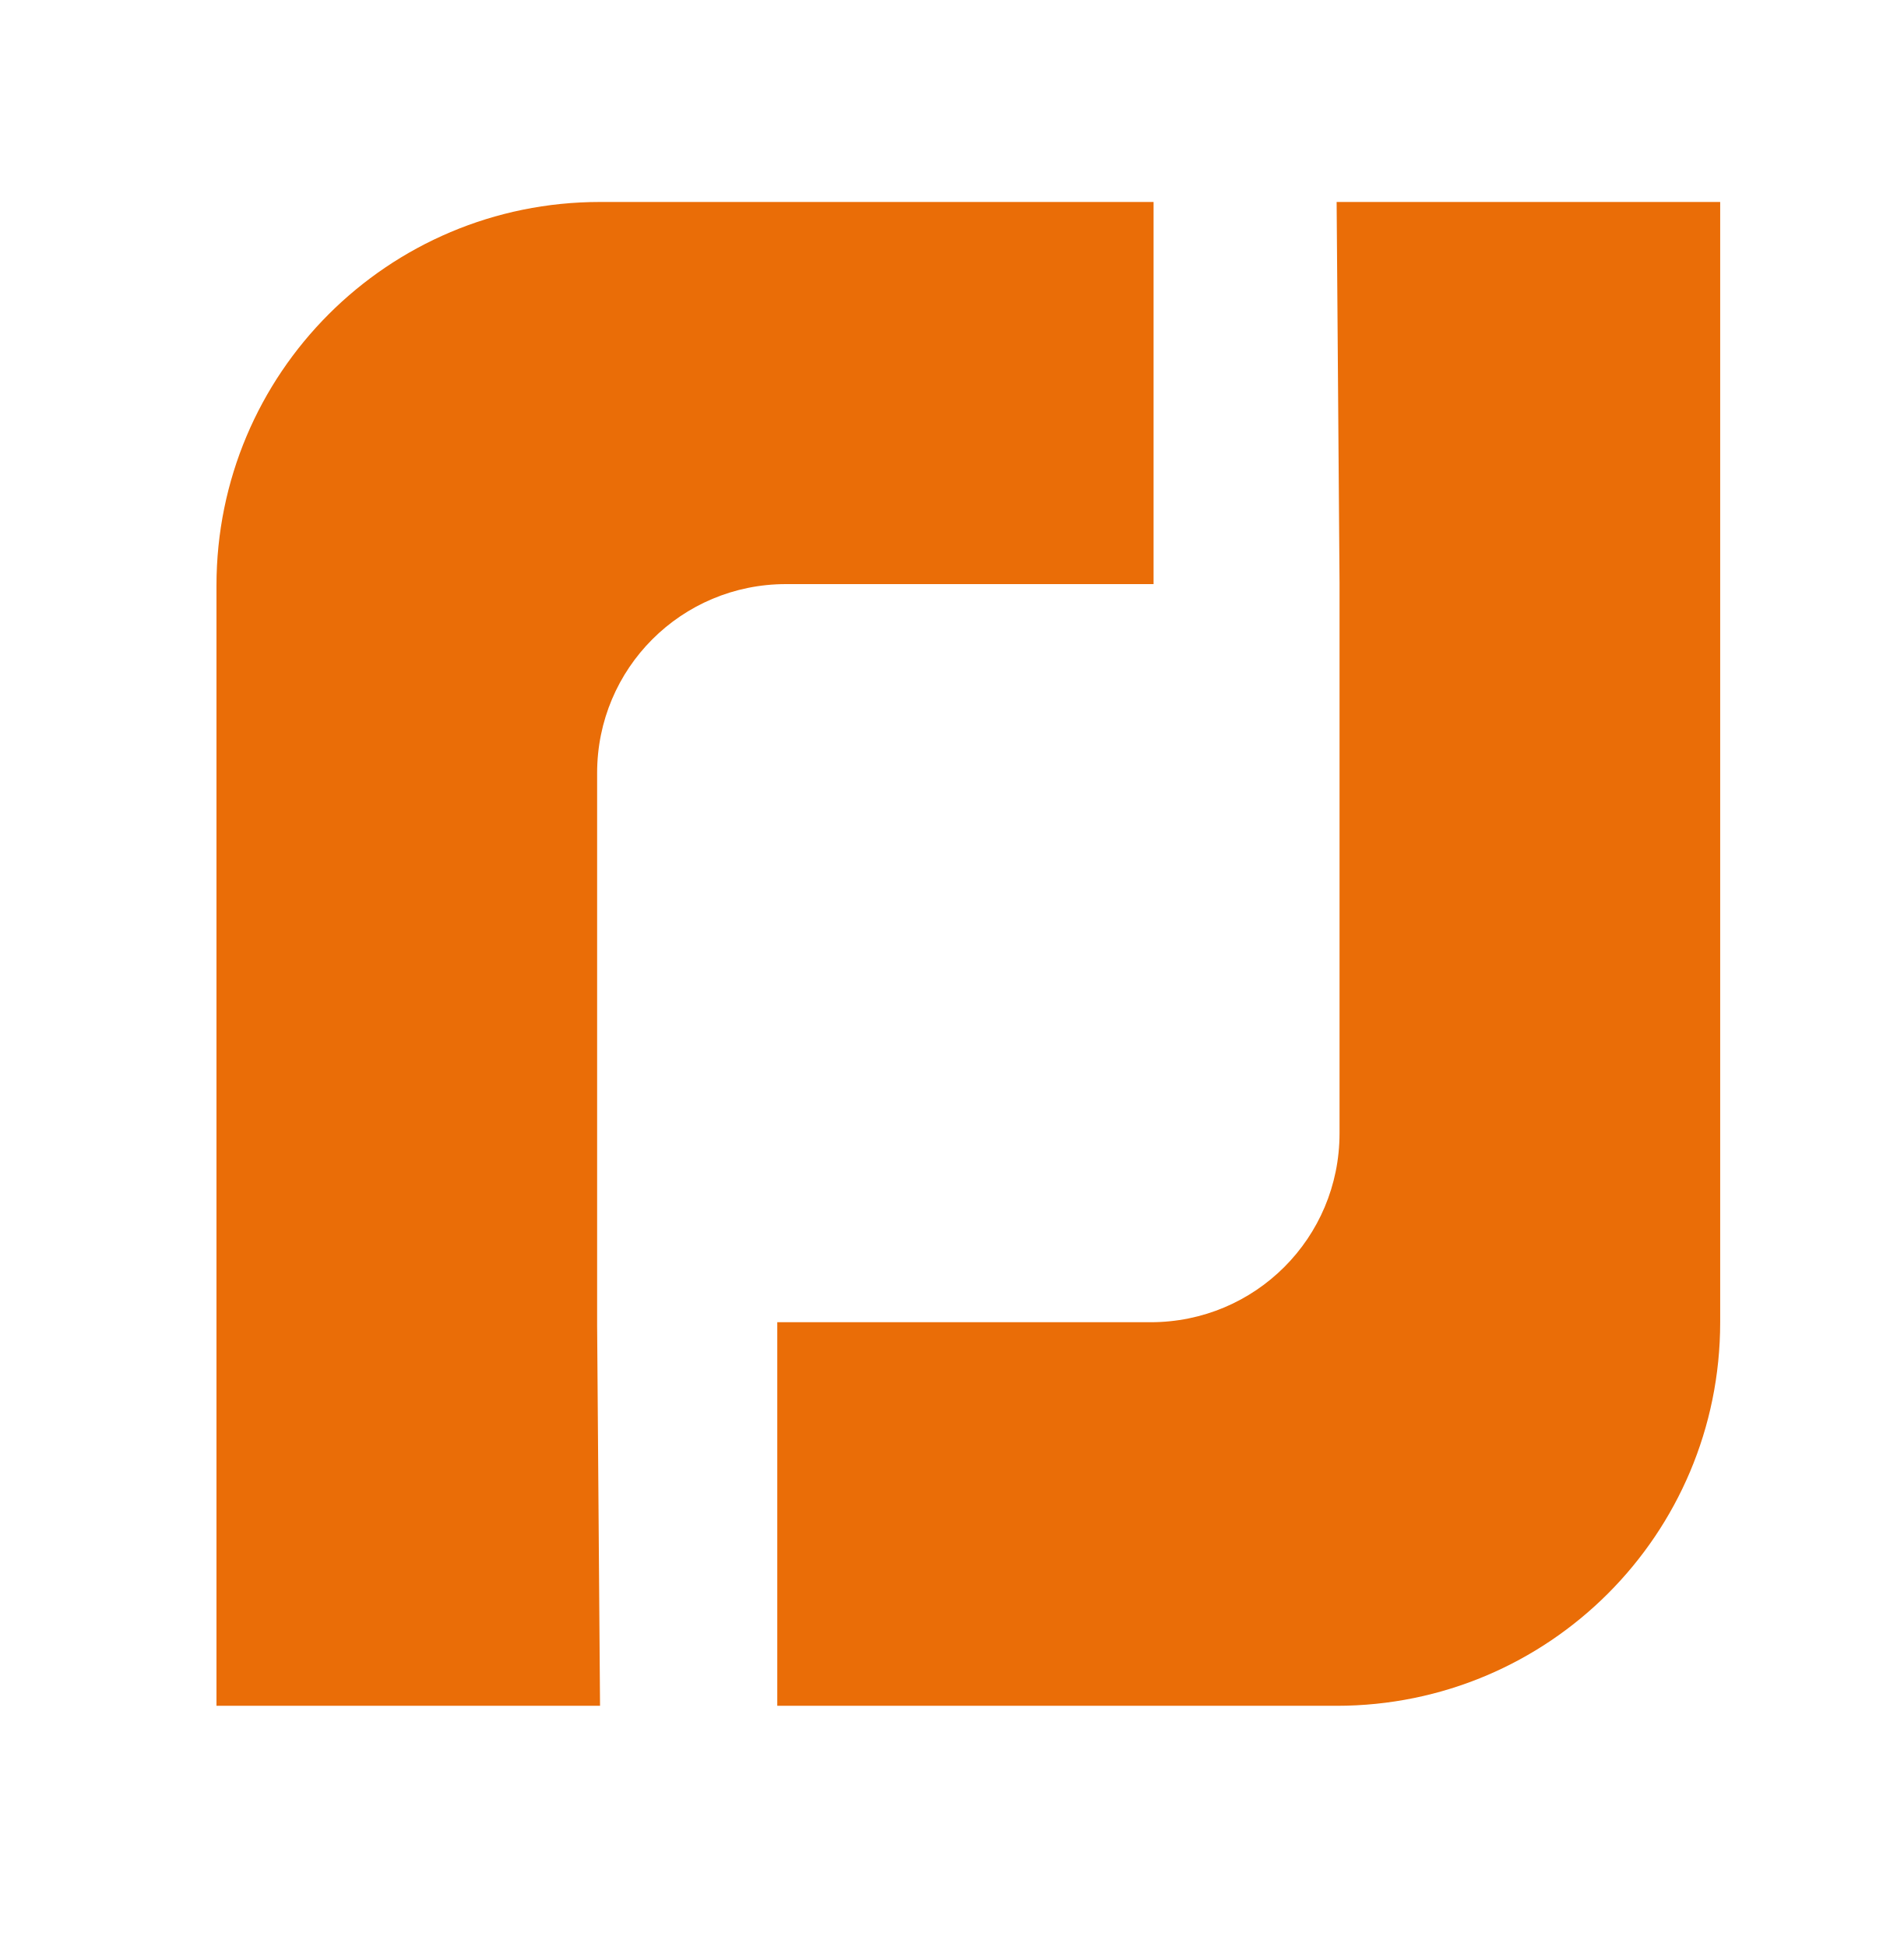
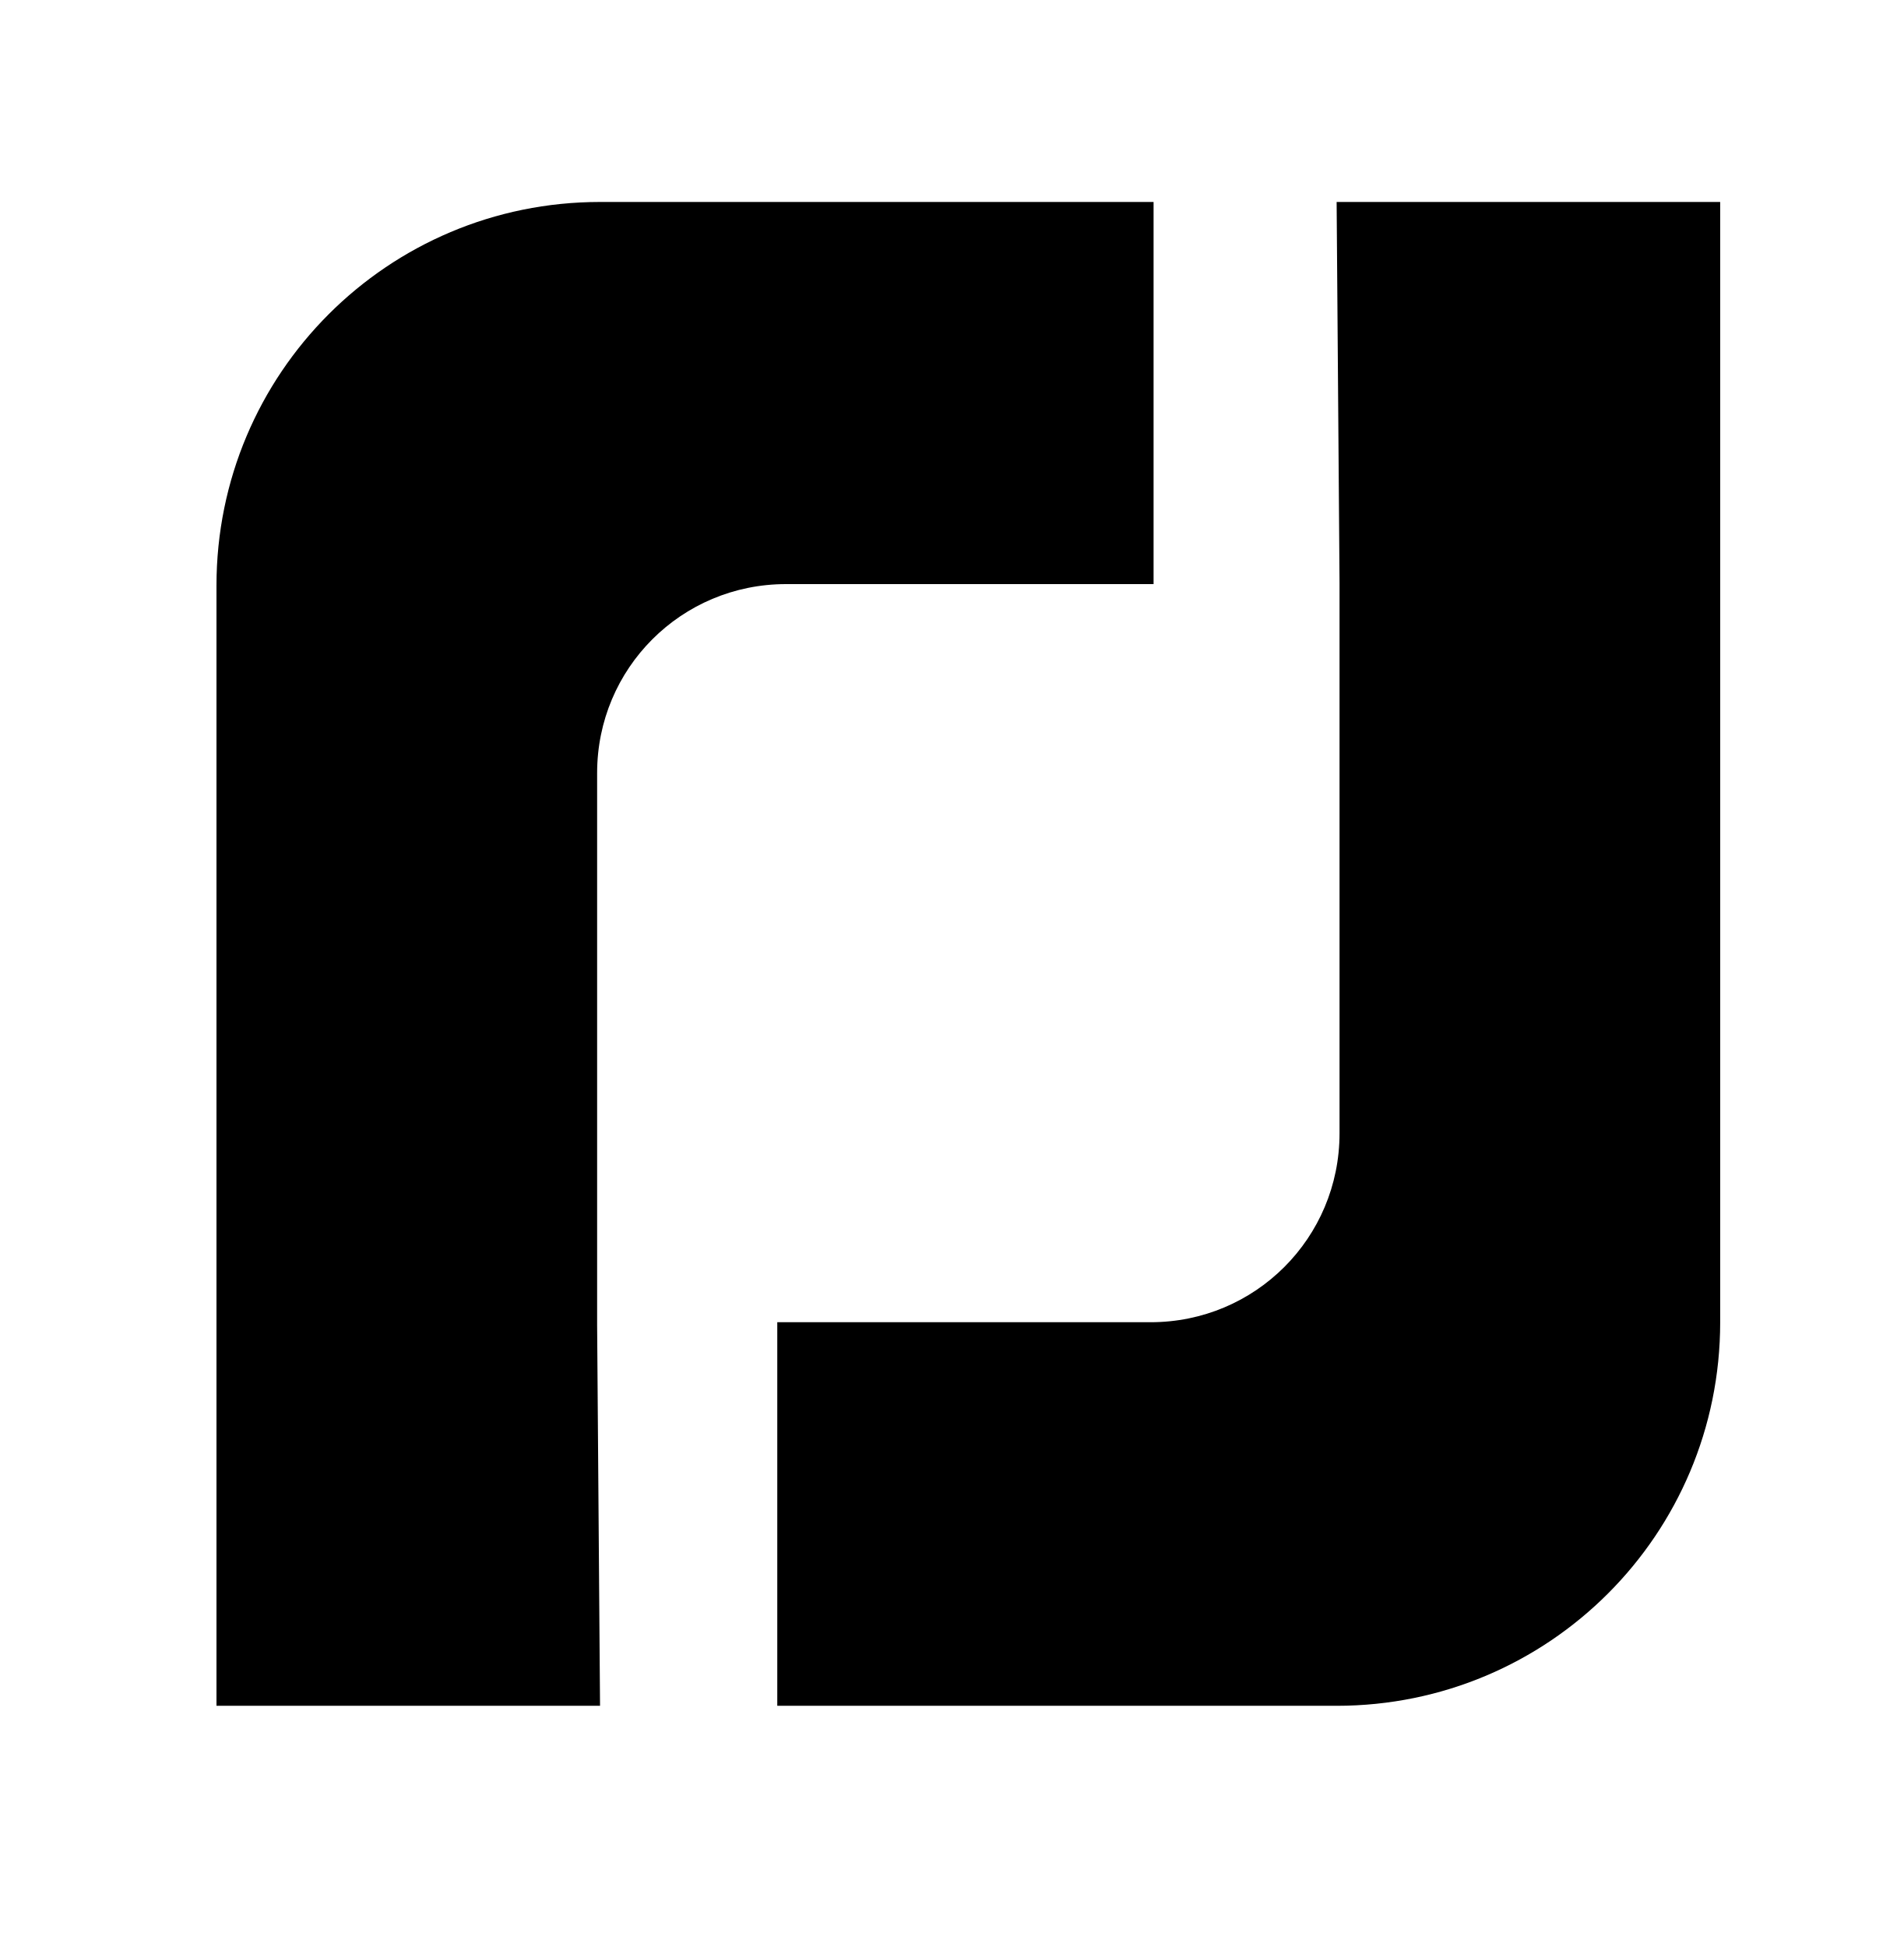
- <svg xmlns="http://www.w3.org/2000/svg" version="1.1" id="Layer_1" x="0px" y="0px" viewBox="0 0 131 134" style="enable-background:new 0 0 131 134;" xml:space="preserve">
+ <svg viewBox="0 0 131 134" style="enable-background:new 0 0 131 134;">
  <style type="text/css">
	.st0{fill:#EA6D07;}
</style>
-   <path class="st0" d="M53.5,117.4h29.3H92c14.6,0,26.4-11.8,26.4-26.4v-6.6V40.3V13.9H92l0.2,26.2v13v21.7v3.2c0,7.2-5.8,13-13,13  h-4.5H53.5V117.4z M53.5,91.2v26.2h30.3 M53.5,91.2v26.2h29.3 M41.1,91.2v-13V59v-5.8c0-7.2,5.8-13,13-13h1.4h23.9V13.9H44.2h-2.9  c-14.6,0-26.4,11.8-26.4,26.4v11.7V91v26.4h26.4L41.1,91.2z" />
+   <path className="st0" d="M53.5,117.4h29.3H92c14.6,0,26.4-11.8,26.4-26.4v-6.6V40.3V13.9H92l0.2,26.2v13v21.7v3.2c0,7.2-5.8,13-13,13  h-4.5H53.5V117.4z M53.5,91.2v26.2h30.3 M53.5,91.2v26.2h29.3 M41.1,91.2v-13V59v-5.8c0-7.2,5.8-13,13-13h1.4h23.9V13.9H44.2h-2.9  c-14.6,0-26.4,11.8-26.4,26.4v11.7V91v26.4h26.4L41.1,91.2z" />
</svg>
